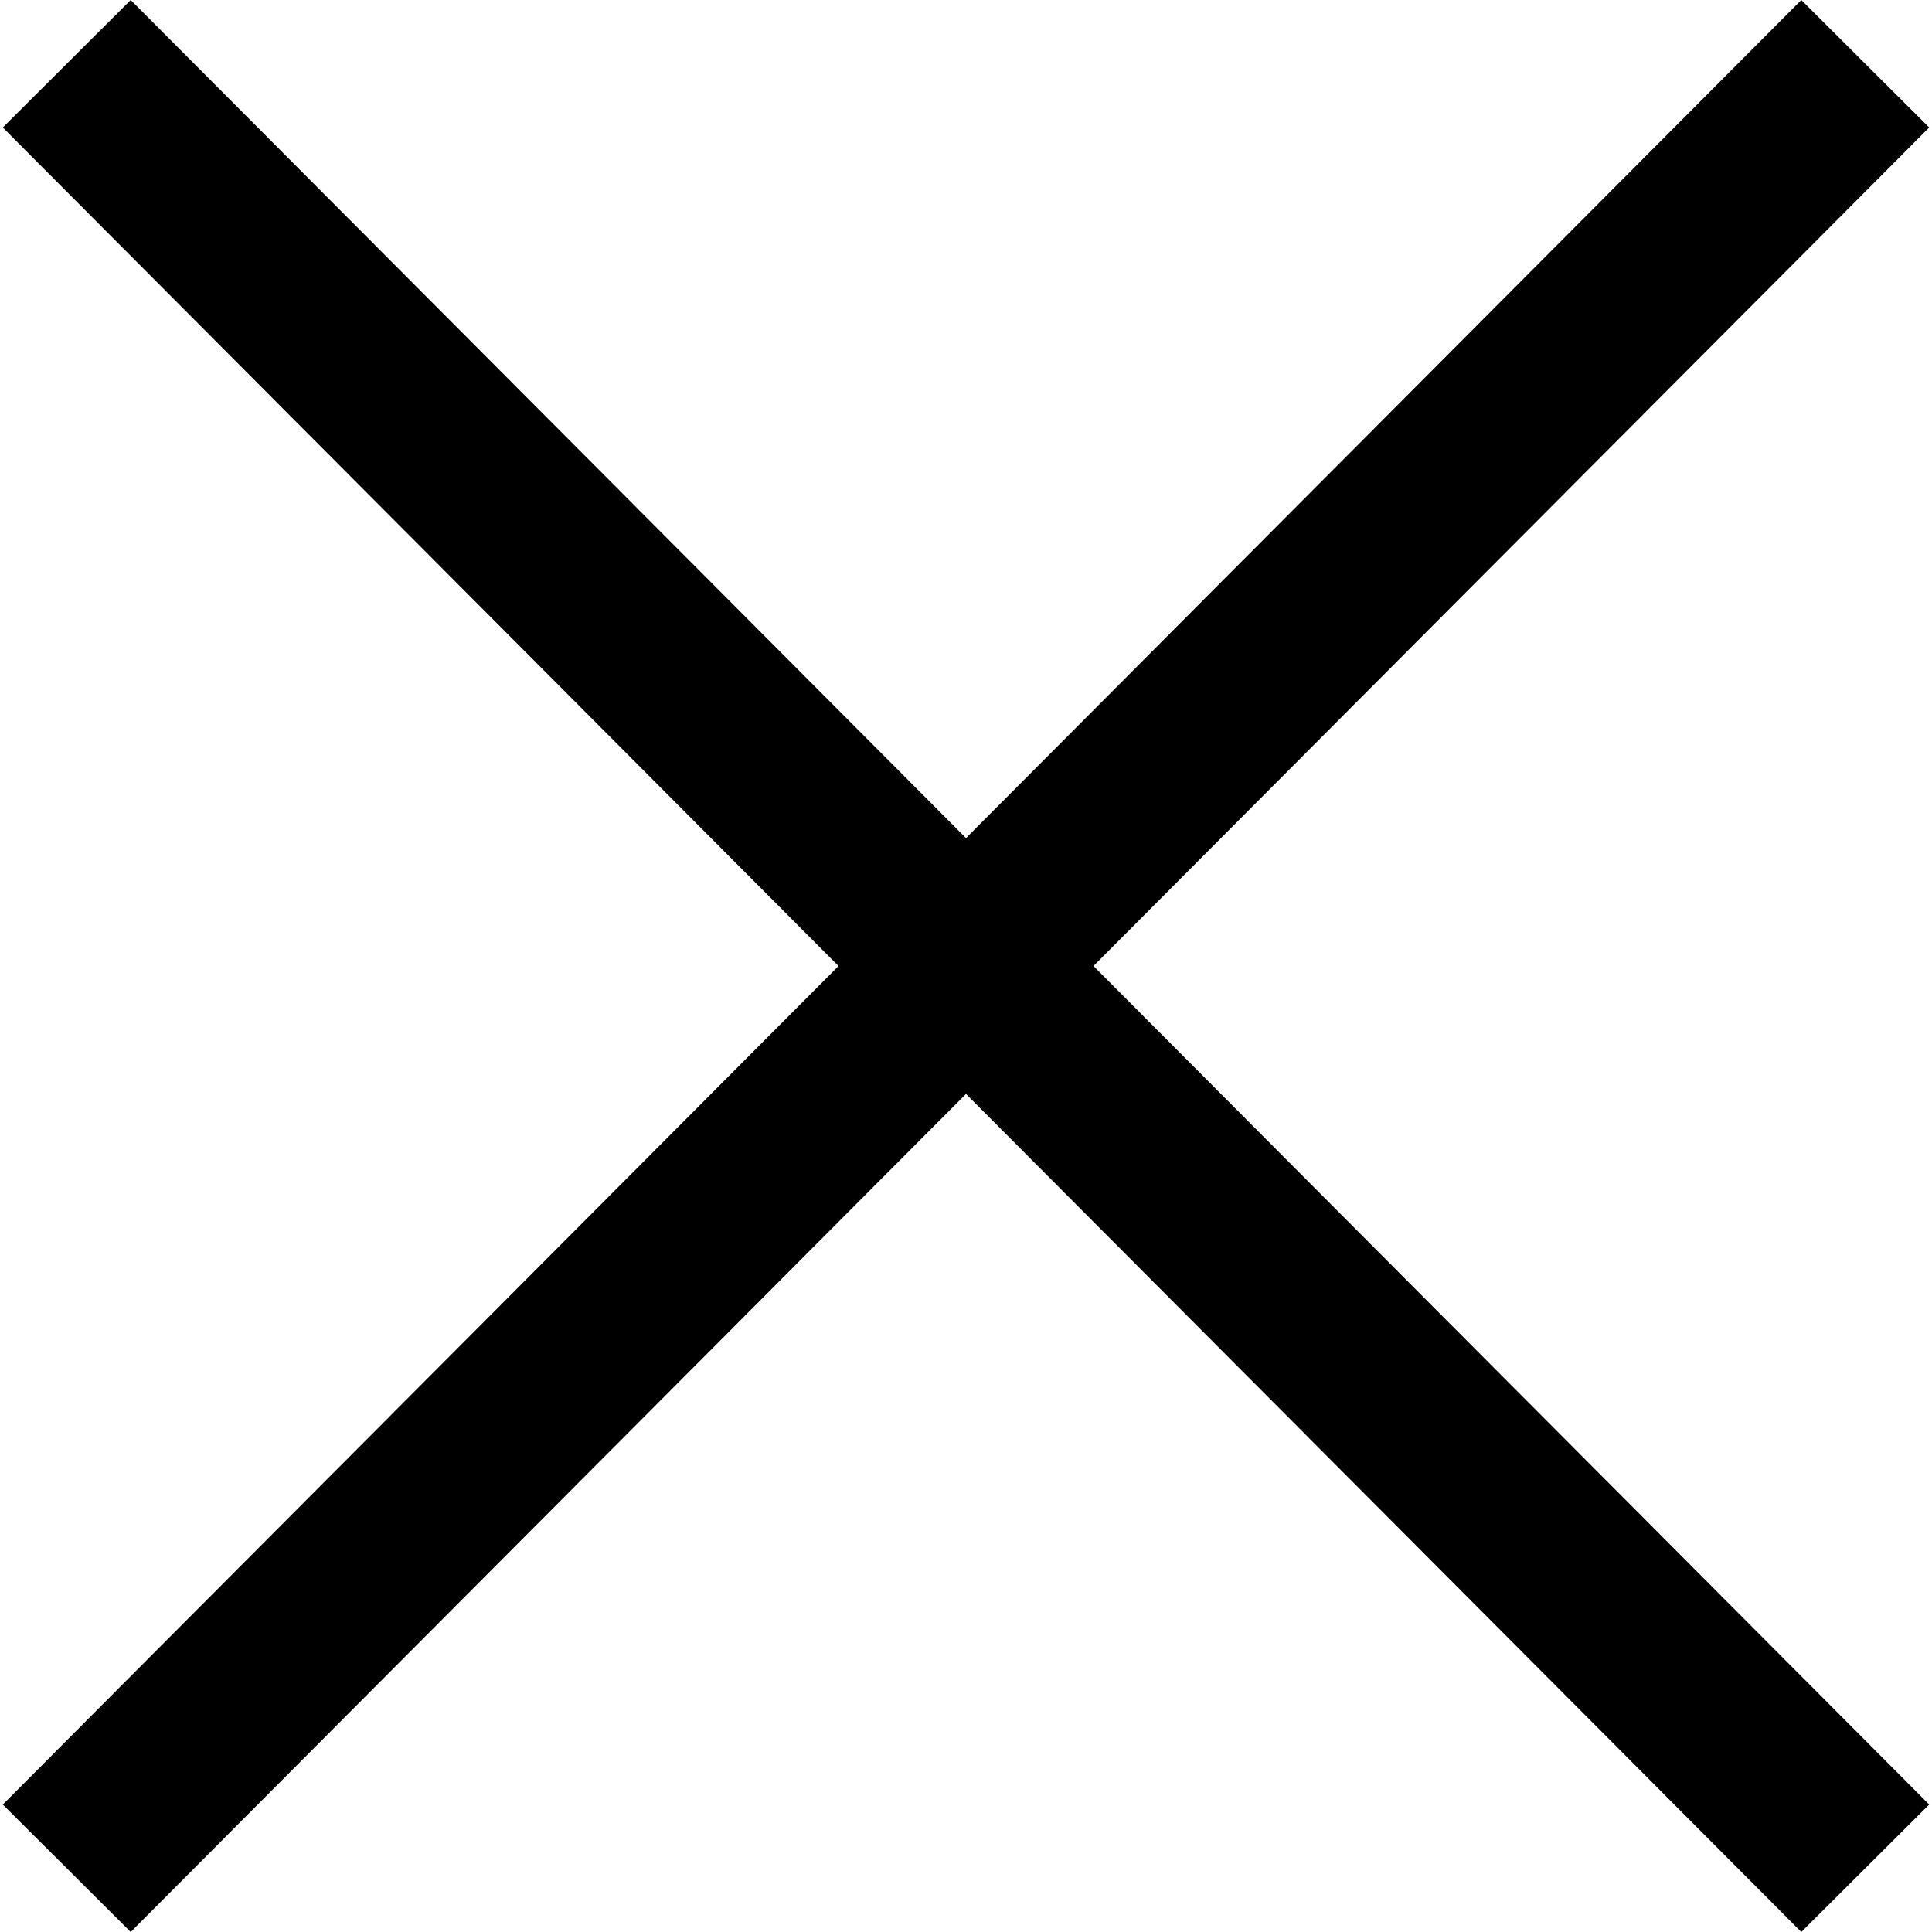
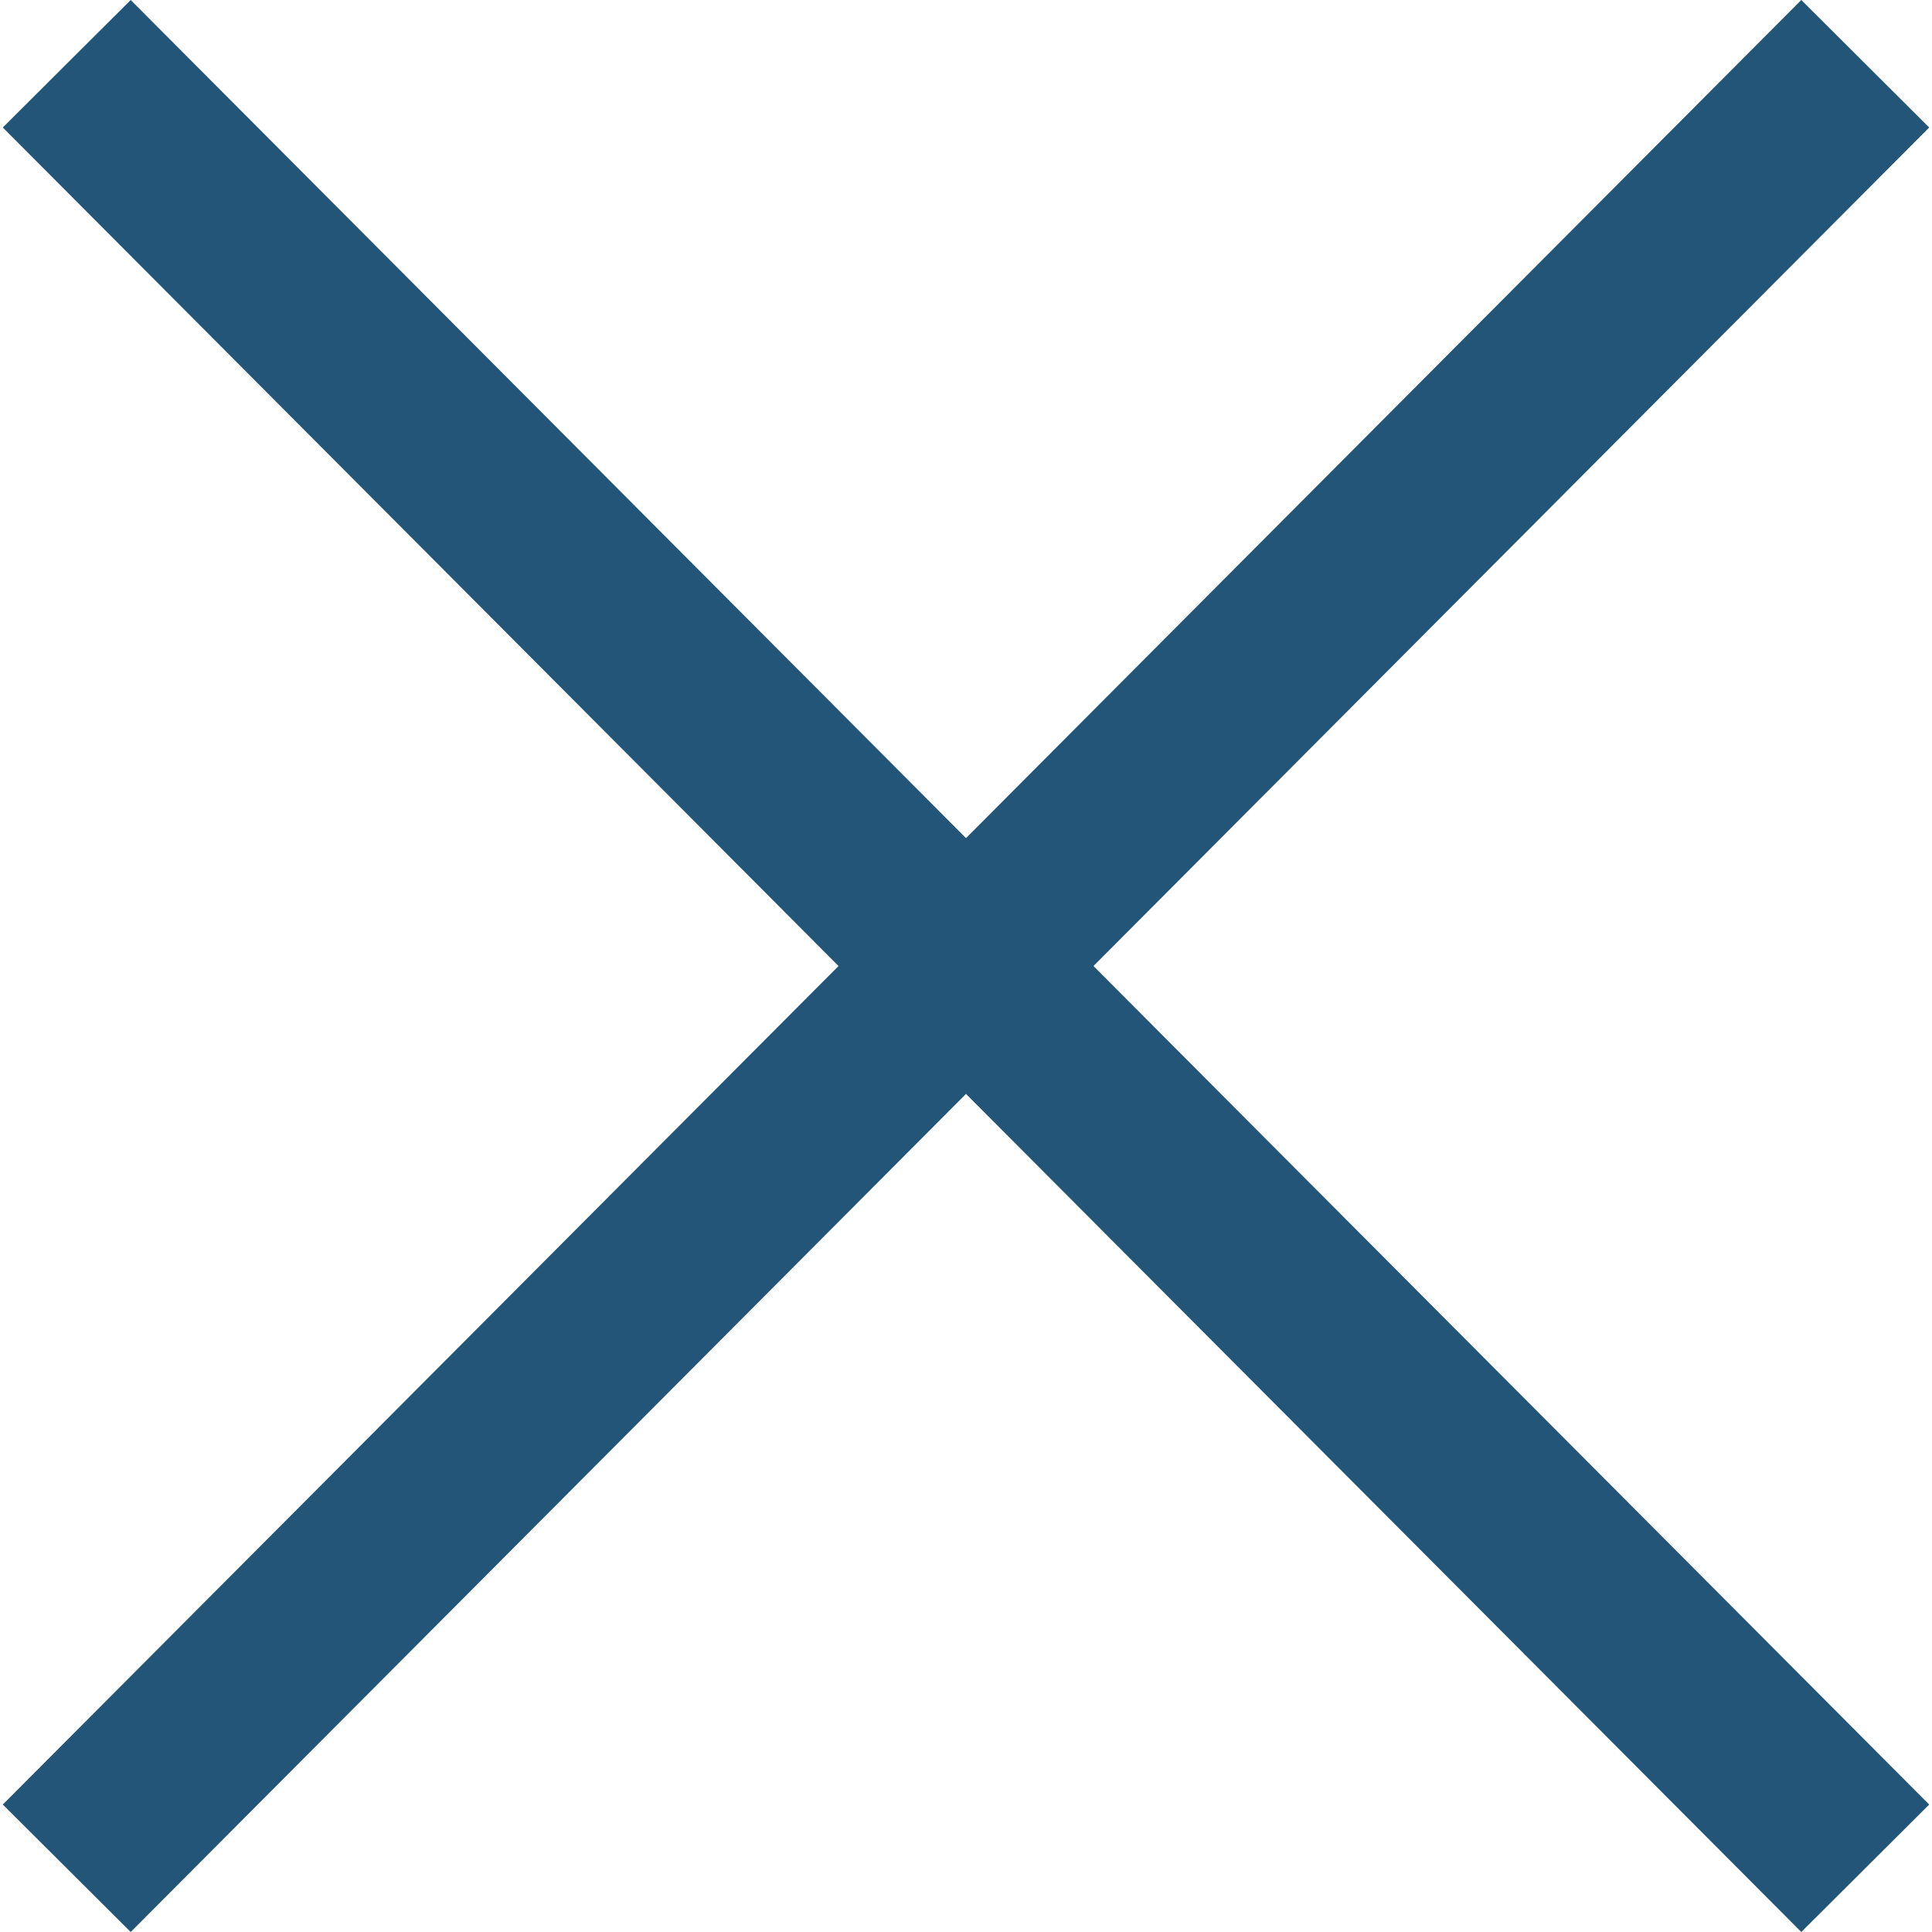
- <svg xmlns="http://www.w3.org/2000/svg" fill="#000000" height="800px" width="800px" version="1.1" id="Capa_1" viewBox="0 0 490 490" xml:space="preserve">
+ <svg xmlns="http://www.w3.org/2000/svg" fill="#225577" height="800px" width="800px" version="1.1" id="Capa_1" viewBox="0 0 490 490" xml:space="preserve">
  <polygon points="456.851,0 245,212.564 33.149,0 0.708,32.337 212.669,245.004 0.708,457.678 33.149,490 245,277.443 456.851,490   489.292,457.678 277.331,245.004 489.292,32.337 " />
</svg>
